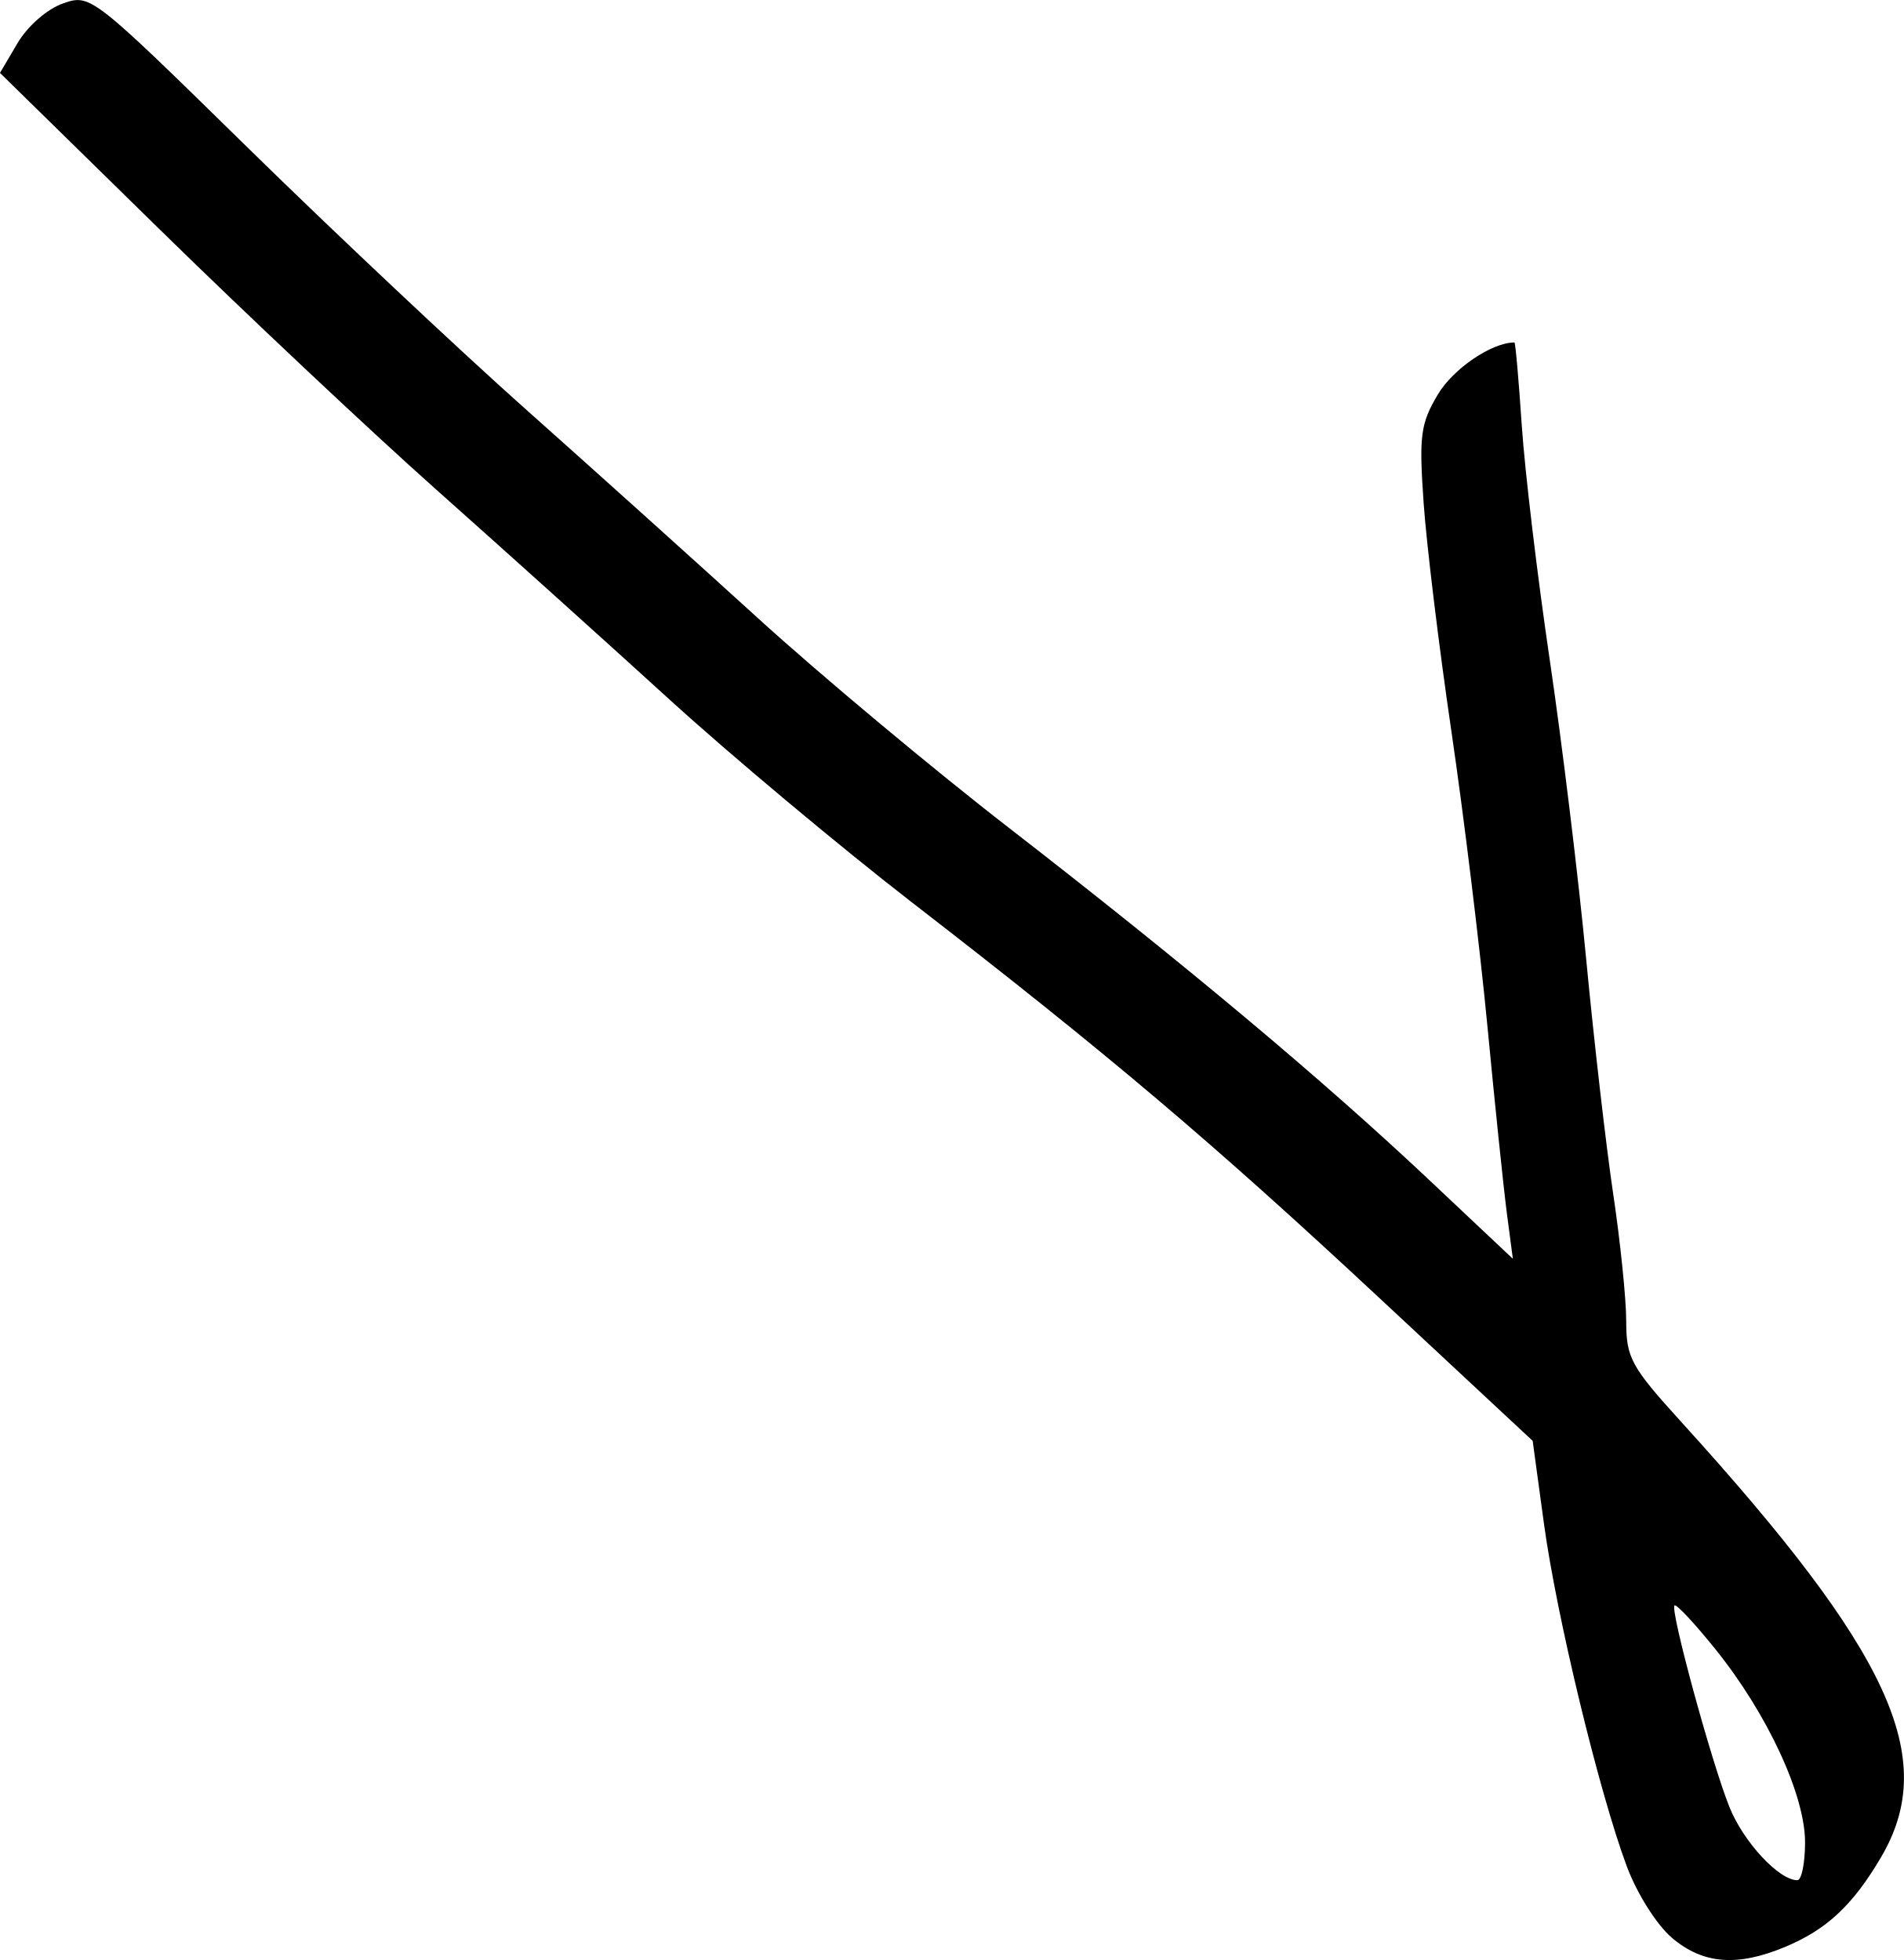
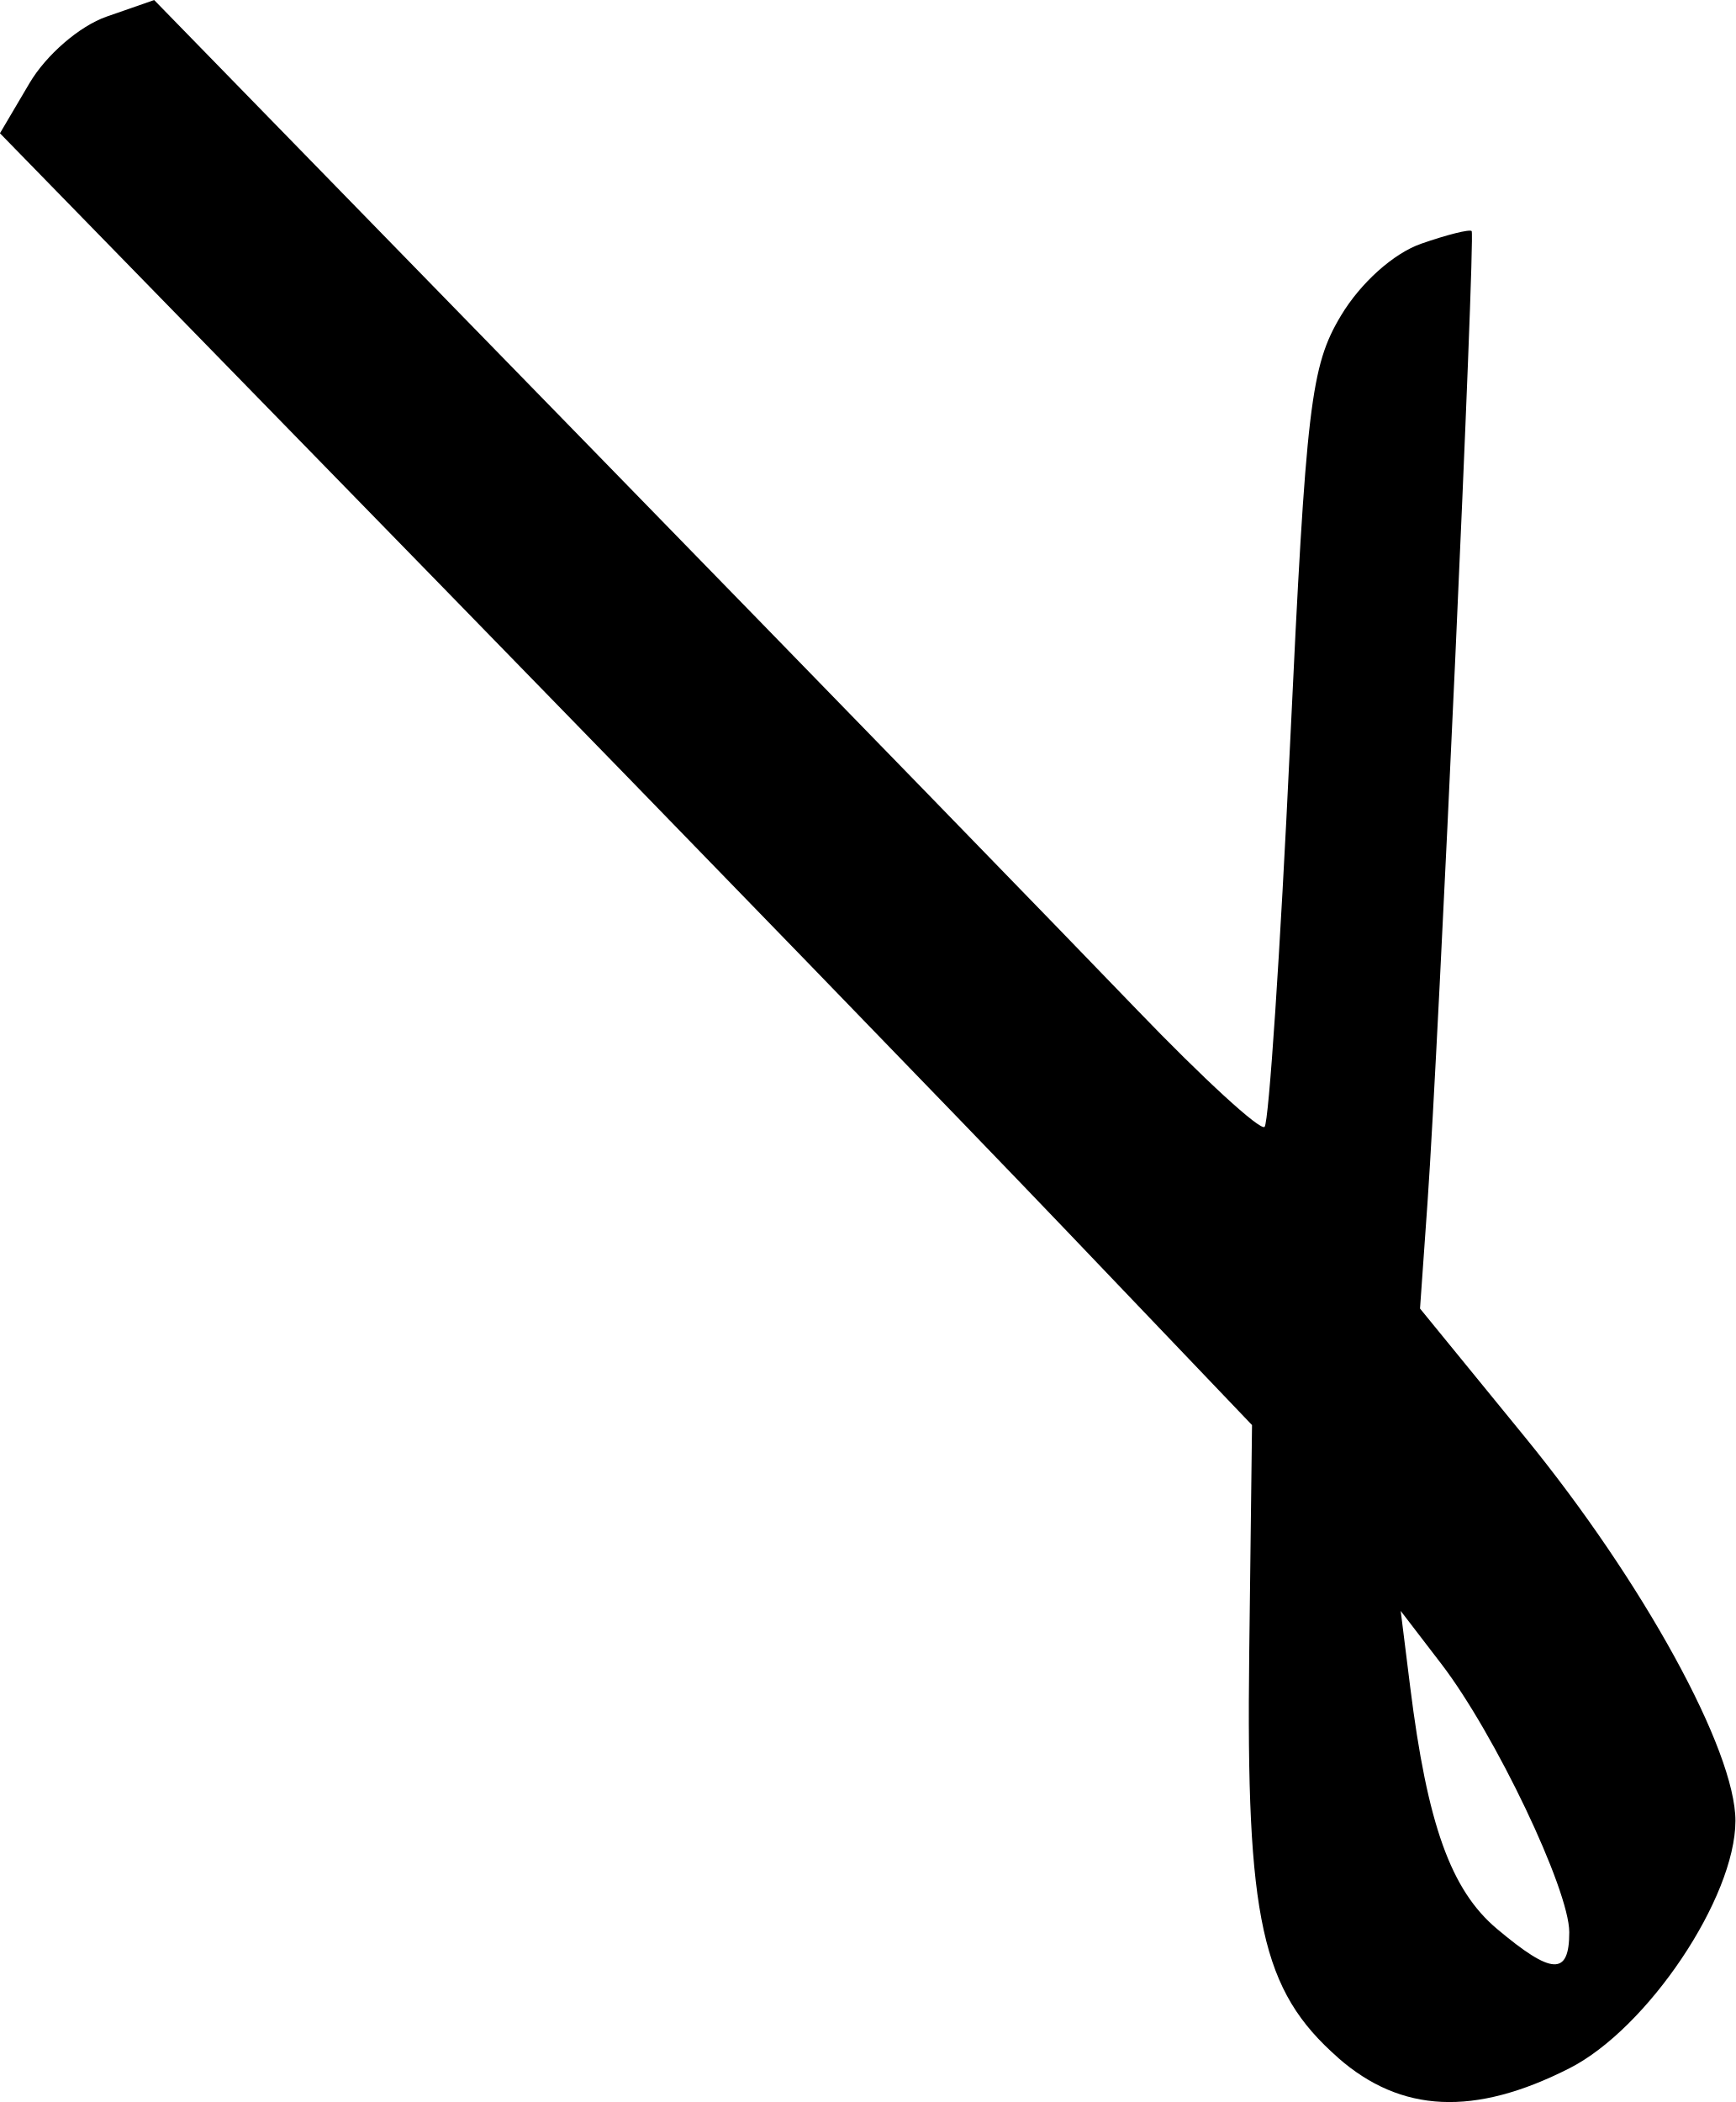
- <svg xmlns="http://www.w3.org/2000/svg" width="56.33mm" height="58.002mm" viewBox="0 0 56.33 58.002" version="1.1" id="svg1" xml:space="preserve">
+ <svg xmlns="http://www.w3.org/2000/svg" width="30.373mm" height="36.781mm" viewBox="0 0 30.373 36.781" version="1.1" id="svg1" xml:space="preserve">
  <defs id="defs1" />
-   <g id="layer1" transform="translate(-93.83573,-114.4855)">
-     <path style="fill:#000000" d="m 143.307,171.836 c -0.449,-0.378 -1.036,-1.304 -1.339,-2.115 -0.818,-2.187 -2.081,-7.409 -2.454,-10.152 l -0.333,-2.445 -4.503,-4.197 c -4.989,-4.65 -8.056,-7.247 -13.845,-11.724 -2.138,-1.654 -5.377,-4.365 -7.199,-6.025 -1.821,-1.66 -4.917,-4.447 -6.879,-6.192 -1.962,-1.746 -5.672,-5.237 -8.244,-7.759 l -4.676,-4.584 0.522,-0.885 c 0.295,-0.5 0.879,-1.01 1.343,-1.171 0.816,-0.284 0.847,-0.26 5.476,4.279 2.561,2.511 6.262,5.993 8.224,7.739 1.962,1.746 5.051,4.526 6.864,6.177 1.813,1.652 5.148,4.44 7.413,6.195 5.253,4.073 9.281,7.449 12.428,10.414 l 2.49,2.346 -0.174,-1.322 c -0.096,-0.727 -0.356,-3.227 -0.578,-5.555 -0.222,-2.328 -0.702,-6.257 -1.066,-8.731 -0.364,-2.474 -0.734,-5.51 -0.821,-6.747 -0.141,-2.002 -0.095,-2.355 0.418,-3.22 0.454,-0.765 1.596,-1.542 2.268,-1.542 0.029,0 0.126,1.101 0.216,2.447 0.09,1.346 0.462,4.471 0.828,6.945 0.366,2.474 0.851,6.462 1.079,8.864 0.228,2.401 0.588,5.526 0.799,6.944 0.212,1.418 0.385,3.112 0.385,3.765 0,1.084 0.142,1.343 1.627,2.978 6.202,6.828 7.634,9.944 5.918,12.873 -0.834,1.423 -1.608,2.148 -2.844,2.664 -1.415,0.591 -2.422,0.512 -3.343,-0.263 z m 3.933,-2.833 c -2.6e-4,-1.397 -1.112,-3.795 -2.643,-5.701 -0.619,-0.771 -1.168,-1.359 -1.22,-1.307 -0.134,0.134 1.09,4.629 1.625,5.965 0.413,1.031 1.465,2.166 2.009,2.166 0.126,0 0.229,-0.506 0.229,-1.124 z" id="path1" />
+   <g id="layer1" transform="translate(-111.5748,-135.8541)">
+     <path style="fill:#000000" d="m 134.992,171.86 c -1.339,-1.176 -1.612,-2.414 -1.555,-7.063 l 0.049,-4.007 -3.243,-3.396 c -1.784,-1.868 -6.714,-6.954 -10.956,-11.302 l -7.713,-7.906 0.516,-0.875 c 0.293,-0.497 0.877,-1.001 1.35,-1.166 l 0.833,-0.29 7.554,7.746 c 4.155,4.26 8.497,8.727 9.649,9.926 1.153,1.199 2.156,2.119 2.23,2.045 0.074,-0.074 0.275,-3.08 0.445,-6.68 0.282,-5.958 0.362,-6.632 0.892,-7.516 0.344,-0.573 0.919,-1.089 1.405,-1.258 0.453,-0.158 0.849,-0.257 0.882,-0.22 0.067,0.077 -0.575,14.194 -0.773,17.001 l -0.131,1.852 1.836,2.249 c 2.067,2.531 3.686,5.482 3.684,6.716 -0.002,1.345 -1.54,3.637 -2.907,4.33 -1.661,0.843 -2.944,0.784 -4.049,-0.186 z m 4.046,-2.196 c -2.6e-4,-0.746 -1.299,-3.469 -2.24,-4.696 l -0.71,-0.926 0.165,1.323 c 0.301,2.413 0.713,3.562 1.519,4.24 0.963,0.81 1.266,0.825 1.266,0.059 z" id="path1" />
  </g>
</svg>
